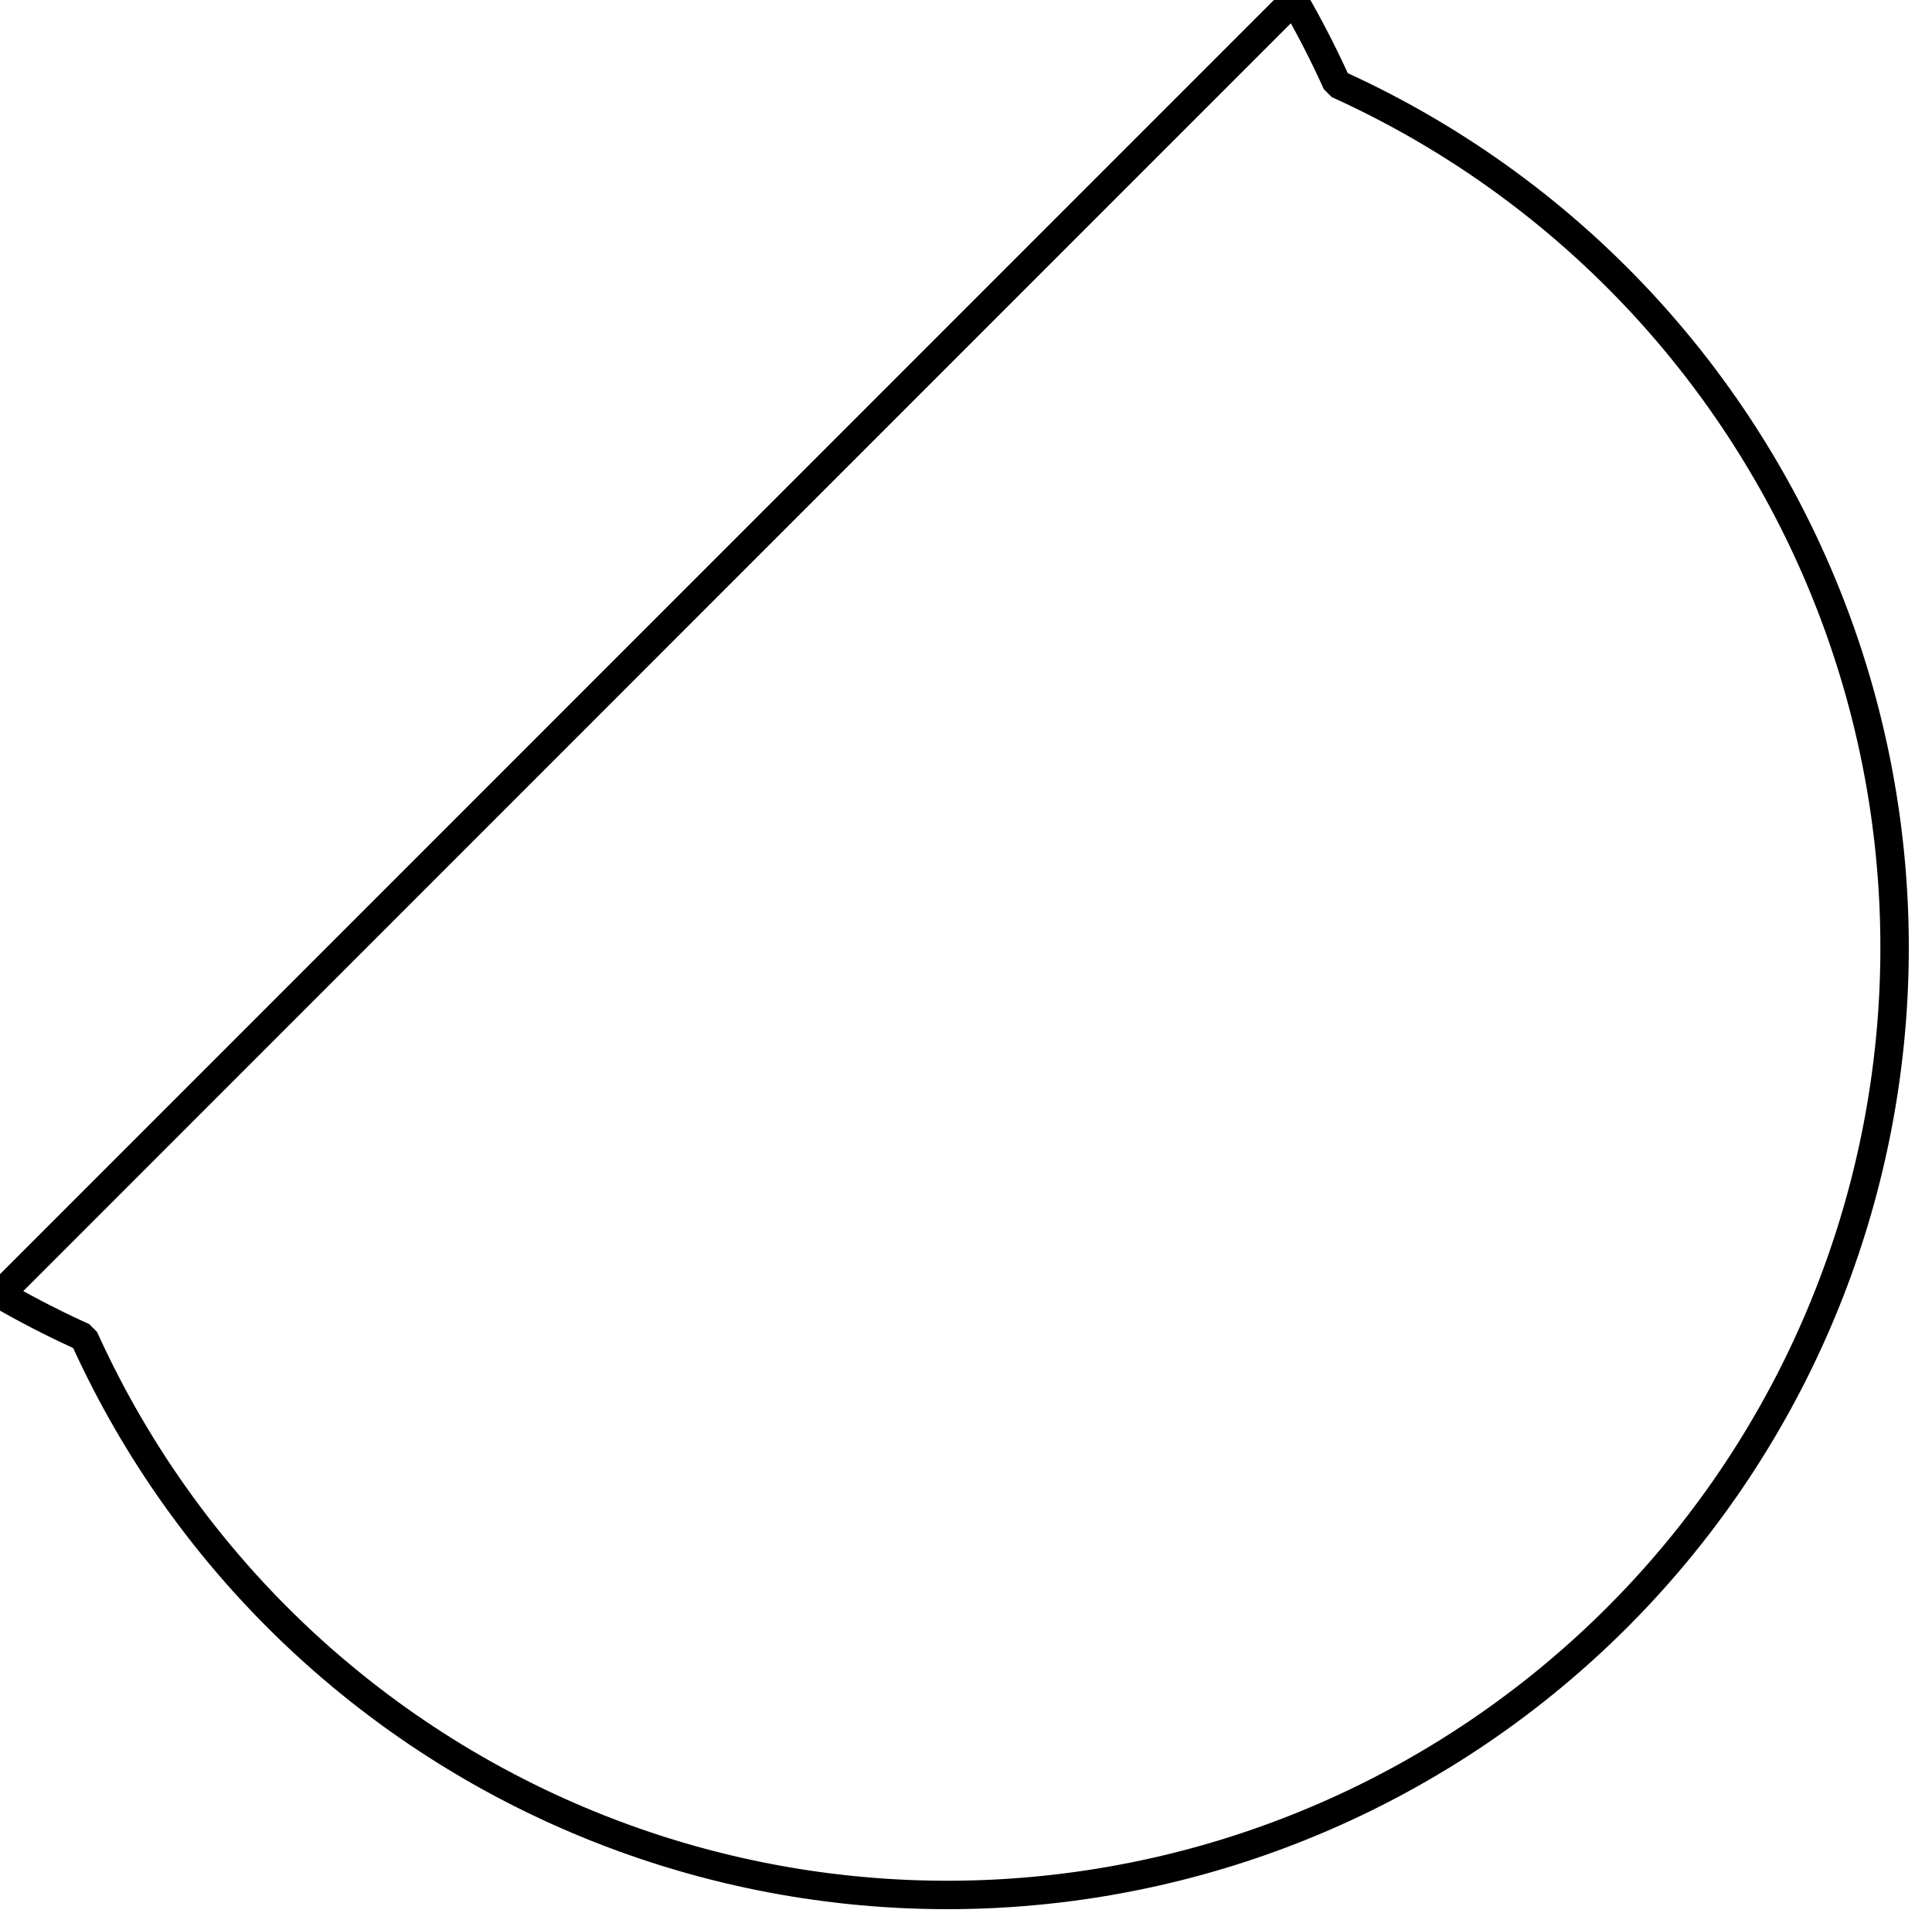
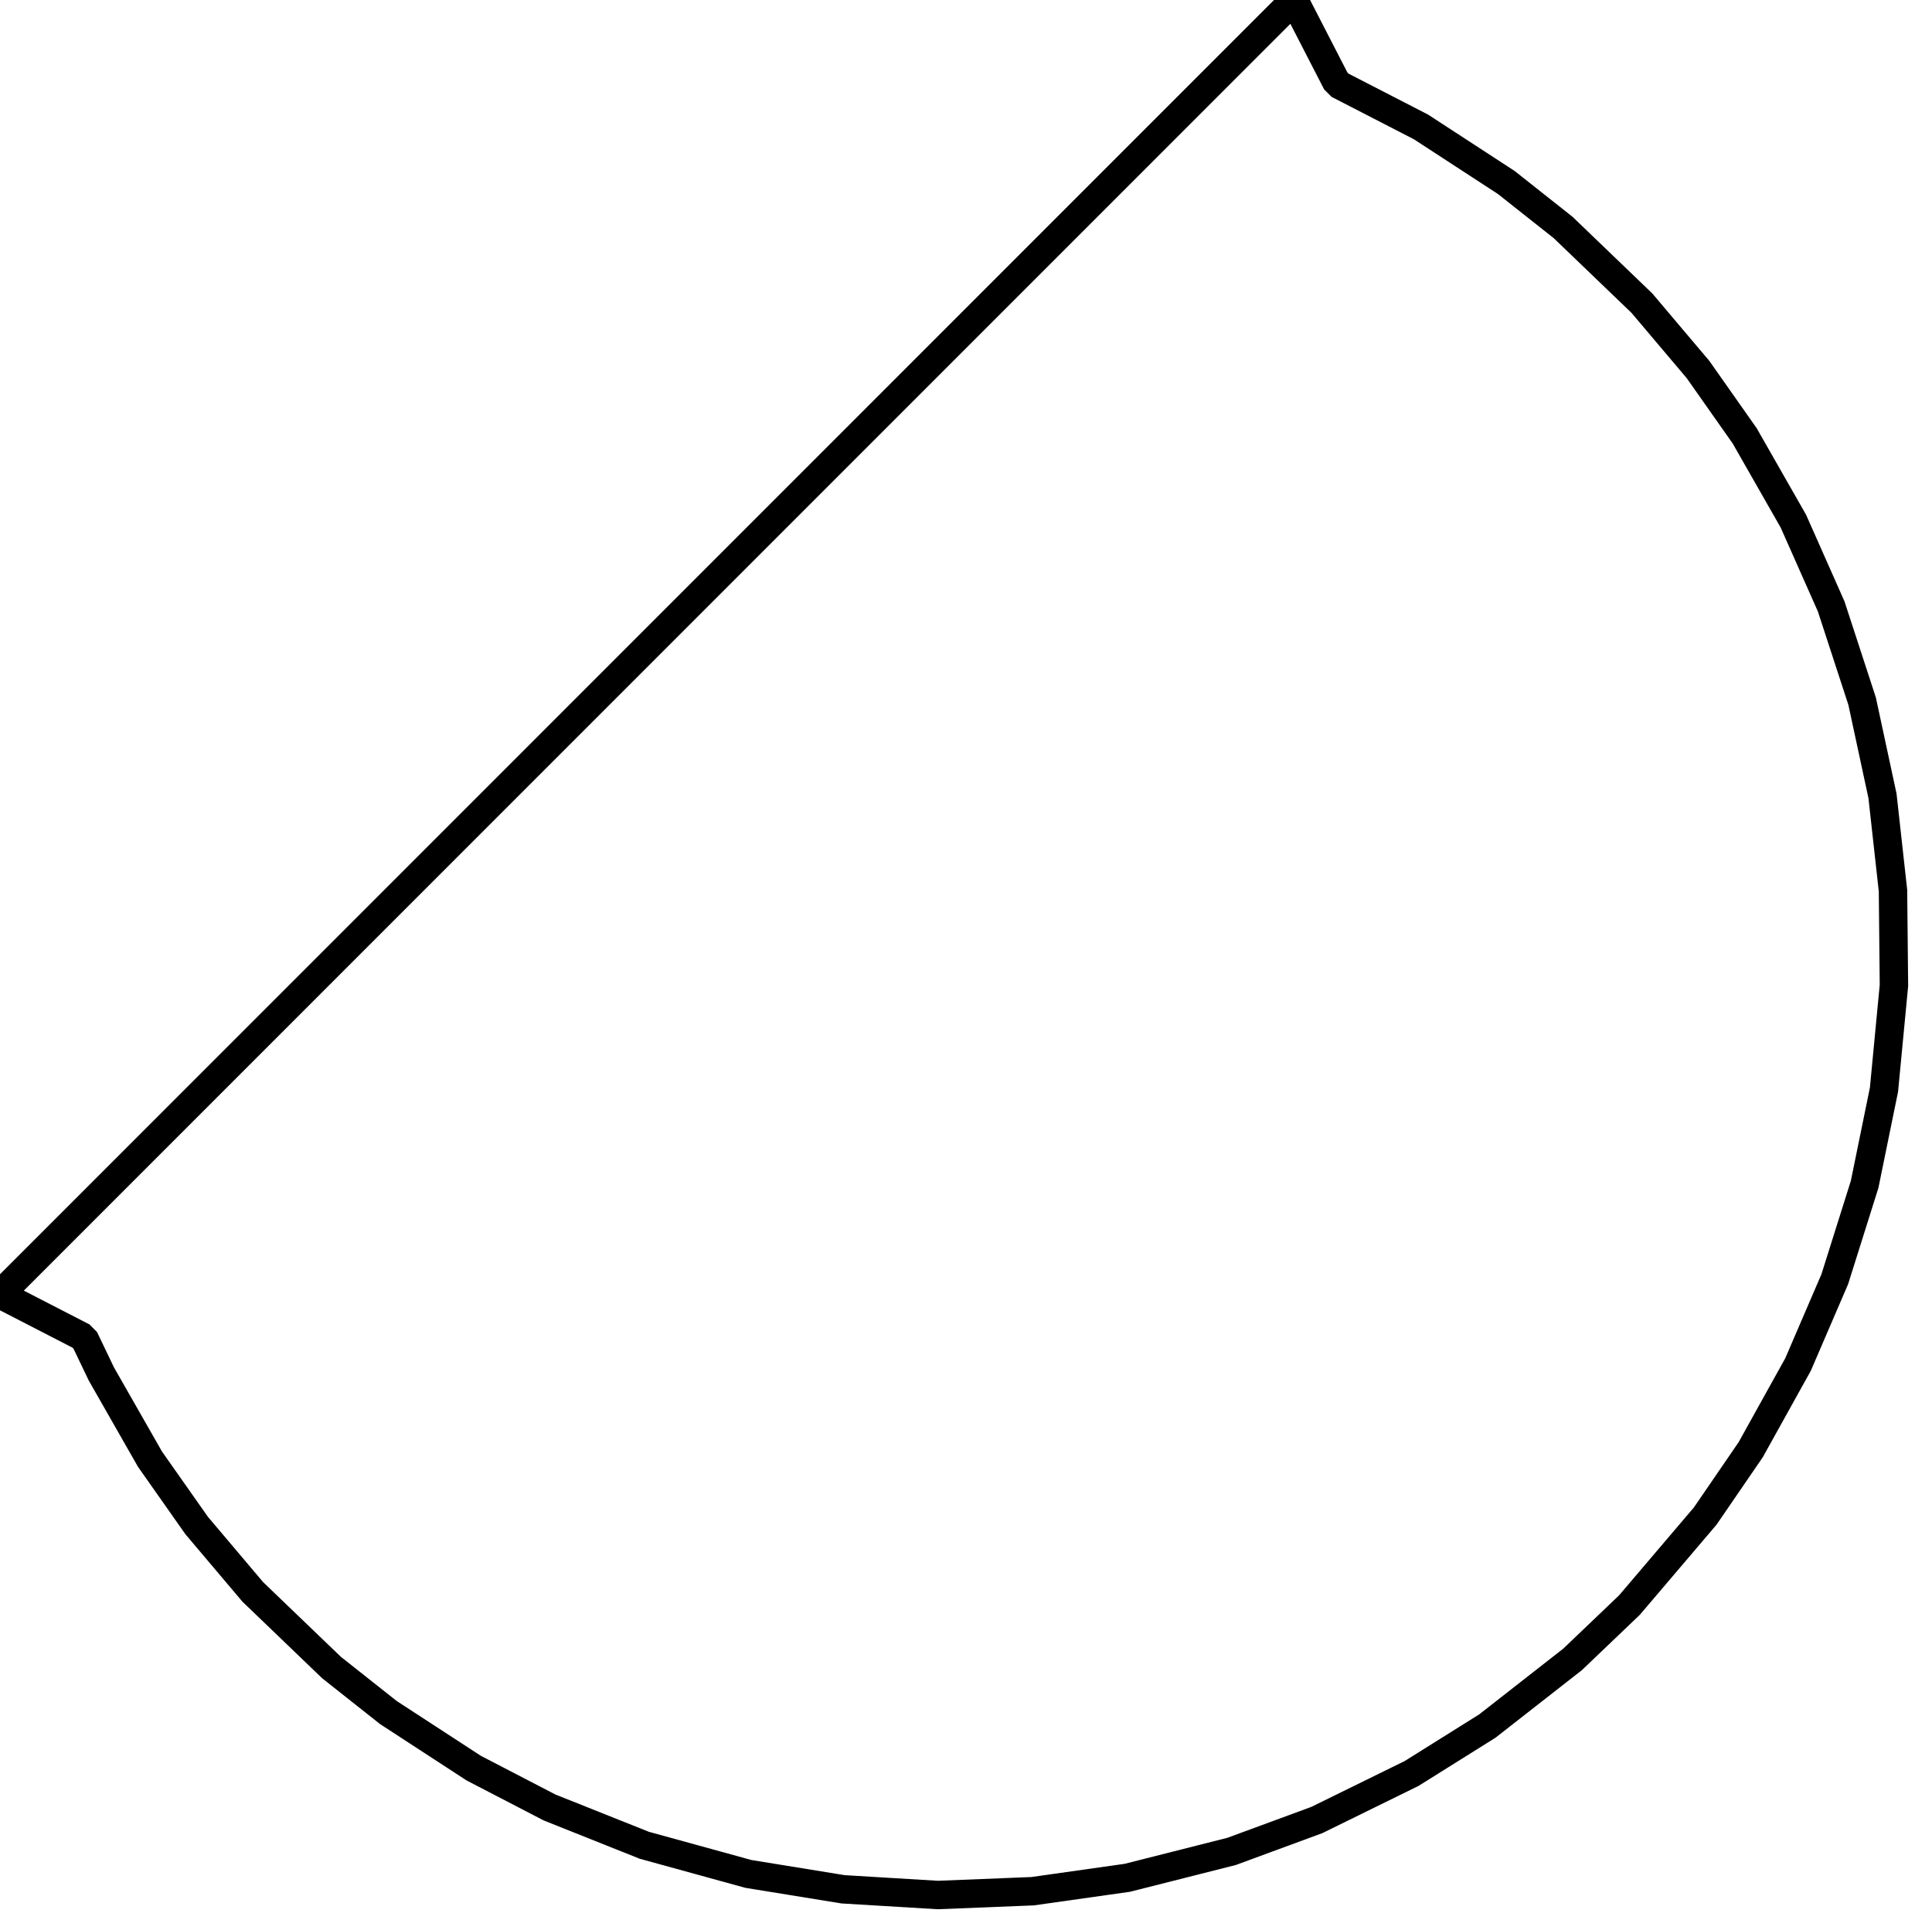
<svg xmlns="http://www.w3.org/2000/svg">
-   <path d="M136.602,0 L137,0.696 L137.172,1 L137.727,2 L138,2.505 L138.266,3 L138.792,4 L139,4.406 L139.303,5 L139.8,6 L140,6.413 L140.283,7 L140.752,8 L141,8.542 L141.458,9 L142,9.248 L143,9.717 L143.587,10 L144,10.2 L145,10.697 L145.594,11 L146,11.208 L147,11.734 L147.495,12 L148,12.273 L149,12.828 L149.304,13 L150,13.398 L151,13.983 L151.029,14 L152,14.584 L152.677,15 L153,15.201 L154,15.834 L154.257,16 L155,16.484 L155.775,17 L156,17.151 L157,17.836 L157.235,18 L158,18.539 L158.642,19 L159,19.26 L160,20 L160,20 L161,20.76 L161.31,21 L162,21.54 L162.577,22 L163,22.341 L163.804,23 L164,23.163 L164.992,24 L165,24.007 L166,24.874 L166.143,25 L167,25.764 L167.26,26 L168,26.679 L168.344,27 L169,27.62 L169.397,28 L170,28.587 L170.419,29 L171,29.581 L171.413,30 L172,30.603 L172.38,31 L173,31.656 L173.321,32 L174,32.74 L174.236,33 L175,33.857 L175.126,34 L175.993,35 L176,35.008 L176.837,36 L177,36.196 L177.659,37 L178,37.423 L178.46,38 L179,38.69 L179.24,39 L180,40 L180,40 L180.74,41 L181,41.358 L181.461,42 L182,42.765 L182.164,43 L182.849,44 L183,44.225 L183.516,45 L184,45.743 L184.166,46 L184.799,47 L185,47.323 L185.416,48 L186,48.971 L186.017,49 L186.602,50 L187,50.696 L187.172,51 L187.727,52 L188,52.505 L188.266,53 L188.792,54 L189,54.406 L189.303,55 L189.8,56 L190,56.413 L190.283,57 L190.752,58 L191,58.542 L191.208,59 L191.651,60 L192,60.81 L192.081,61 L192.498,62 L192.903,63 L193,63.246 L193.295,64 L193.675,65 L194,65.884 L194.043,66 L194.398,67 L194.742,68 L195,68.778 L195.074,69 L195.394,70 L195.703,71 L196,72 L196,72 L196.286,73 L196.561,74 L196.825,75 L197,75.694 L197.077,76 L197.319,77 L197.55,78 L197.77,79 L197.98,80 L198,80.102 L198.178,81 L198.367,82 L198.544,83 L198.712,84 L198.869,85 L199,85.896 L199.015,86 L199.151,87 L199.277,88 L199.393,89 L199.499,90 L199.594,91 L199.679,92 L199.755,93 L199.82,94 L199.875,95 L199.92,96 L199.955,97 L199.98,98 L199.995,99 L200,100 L199.995,101 L199.98,102 L199.955,103 L199.92,104 L199.875,105 L199.82,106 L199.755,107 L199.679,108 L199.594,109 L199.499,110 L199.393,111 L199.277,112 L199.151,113 L199.015,114 L199,114.104 L198.869,115 L198.712,116 L198.544,117 L198.367,118 L198.178,119 L198,119.898 L197.98,120 L197.77,121 L197.55,122 L197.319,123 L197.077,124 L197,124.306 L196.825,125 L196.561,126 L196.286,127 L196,128 L196,128 L195.703,129 L195.394,130 L195.074,131 L195,131.222 L194.742,132 L194.398,133 L194.043,134 L194,134.116 L193.675,135 L193.295,136 L193,136.754 L192.903,137 L192.498,138 L192.081,139 L192,139.19 L191.651,140 L191.208,141 L191,141.458 L190.752,142 L190.283,143 L190,143.587 L189.8,144 L189.303,145 L189,145.594 L188.792,146 L188.266,147 L188,147.495 L187.727,148 L187.172,149 L187,149.304 L186.602,150 L186.017,151 L186,151.029 L185.416,152 L185,152.677 L184.799,153 L184.166,154 L184,154.257 L183.516,155 L183,155.775 L182.849,156 L182.164,157 L182,157.235 L181.461,158 L181,158.642 L180.74,159 L180,160 L180,160 L179.24,161 L179,161.31 L178.46,162 L178,162.577 L177.659,163 L177,163.804 L176.837,164 L176,164.992 L175.993,165 L175.126,166 L175,166.143 L174.236,167 L174,167.26 L173.321,168 L173,168.344 L172.38,169 L172,169.397 L171.413,170 L171,170.419 L170.419,171 L170,171.413 L169.397,172 L169,172.38 L168.344,173 L168,173.321 L167.26,174 L167,174.236 L166.143,175 L166,175.126 L165,175.993 L164.992,176 L164,176.837 L163.804,177 L163,177.659 L162.577,178 L162,178.46 L161.31,179 L161,179.24 L160,180 L160,180 L159,180.74 L158.642,181 L158,181.461 L157.235,182 L157,182.164 L156,182.849 L155.775,183 L155,183.516 L154.257,184 L154,184.166 L153,184.799 L152.677,185 L152,185.416 L151.029,186 L151,186.017 L150,186.602 L149.304,187 L149,187.172 L148,187.727 L147.495,188 L147,188.266 L146,188.792 L145.594,189 L145,189.303 L144,189.8 L143.587,190 L143,190.283 L142,190.752 L141.458,191 L141,191.208 L140,191.651 L139.19,192 L139,192.081 L138,192.498 L137,192.903 L136.754,193 L136,193.295 L135,193.675 L134.116,194 L134,194.043 L133,194.398 L132,194.742 L131.222,195 L131,195.074 L130,195.394 L129,195.703 L128,196 L128,196 L127,196.286 L126,196.561 L125,196.825 L124.306,197 L124,197.077 L123,197.319 L122,197.55 L121,197.77 L120,197.98 L119.898,198 L119,198.178 L118,198.367 L117,198.544 L116,198.712 L115,198.869 L114.104,199 L114,199.015 L113,199.151 L112,199.277 L111,199.393 L110,199.499 L109,199.594 L108,199.679 L107,199.755 L106,199.82 L105,199.875 L104,199.92 L103,199.955 L102,199.98 L101,199.995 L100,200 L99,199.995 L98,199.98 L97,199.955 L96,199.92 L95,199.875 L94,199.82 L93,199.755 L92,199.679 L91,199.594 L90,199.499 L89,199.393 L88,199.277 L87,199.151 L86,199.015 L85.896,199 L85,198.869 L84,198.712 L83,198.544 L82,198.367 L81,198.178 L80.102,198 L80,197.98 L79,197.77 L78,197.55 L77,197.319 L76,197.077 L75.694,197 L75,196.825 L74,196.561 L73,196.286 L72,196 L71,195.703 L70,195.394 L69,195.074 L68.778,195 L68,194.742 L67,194.398 L66,194.043 L65.884,194 L65,193.675 L64,193.295 L63.246,193 L63,192.903 L62,192.498 L61,192.081 L60.81,192 L60,191.651 L59,191.208 L58.542,191 L58,190.752 L57,190.283 L56.413,190 L56,189.8 L55,189.303 L54.406,189 L54,188.792 L53,188.266 L52.505,188 L52,187.727 L51,187.172 L50.696,187 L50,186.602 L49,186.017 L48.971,186 L48,185.416 L47.323,185 L47,184.799 L46,184.166 L45.743,184 L45,183.516 L44.225,183 L44,182.849 L43,182.164 L42.765,182 L42,181.461 L41.358,181 L41,180.74 L40,180 L39,179.24 L38.69,179 L38,178.46 L37.423,178 L37,177.659 L36.196,177 L36,176.837 L35.008,176 L35,175.993 L34,175.126 L33.857,175 L33,174.236 L32.74,174 L32,173.321 L31.656,173 L31,172.38 L30.603,172 L30,171.413 L29.581,171 L29,170.419 L28.587,170 L28,169.397 L27.62,169 L27,168.344 L26.679,168 L26,167.26 L25.764,167 L25,166.143 L24.874,166 L24.007,165 L24,164.992 L23.163,164 L23,163.804 L22.341,163 L22,162.577 L21.54,162 L21,161.31 L20.76,161 L20,160 L19.26,159 L19,158.642 L18.539,158 L18,157.235 L17.836,157 L17.151,156 L17,155.775 L16.484,155 L16,154.257 L15.834,154 L15.201,153 L15,152.677 L14.584,152 L14,151.029 L13.983,151 L13.398,150 L13,149.304 L12.828,149 L12.273,148 L12,147.495 L11.734,147 L11.208,146 L11,145.594 L10.697,145 L10.2,144 L10,143.587 L9.717,143 L9.248,142 L9,141.458 L8.542,141 L8,140.752 L7,140.283 L6.413,140 L6,139.8 L5,139.303 L4.406,139 L4,138.792 L3,138.266 L2.505,138 L2,137.727 L1,137.172 L0.696,137 L0,136.602 L136.602,0" fill="none" stroke="black" stroke-width="3" />
+   <path d="M136.602,0 L141,8.542 L141.458,9 L150,13.398 L159,19.26 L165,24.007 L173.321,32 L179.24,39 L184.166,46 L189.303,55 L193.295,64 L196.561,74 L198.712,84 L199.82,94 L199.92,104 L198.869,115 L196.825,125 L193.675,135 L189.8,144 L184.799,153 L180,160 L172,169.397 L166,175.126 L157,182.164 L149,187.172 L139,192.081 L130,195.394 L119,198.178 L109,199.594 L99,199.995 L89,199.393 L79,197.77 L68,194.742 L58,190.752 L50,186.602 L41,180.74 L35,175.993 L26.679,168 L20.76,161 L15.834,154 L10.697,145 L9,141.458 L8.542,141 L0,136.602 L136.602,0" fill="none" stroke="black" stroke-width="3" />
</svg>
